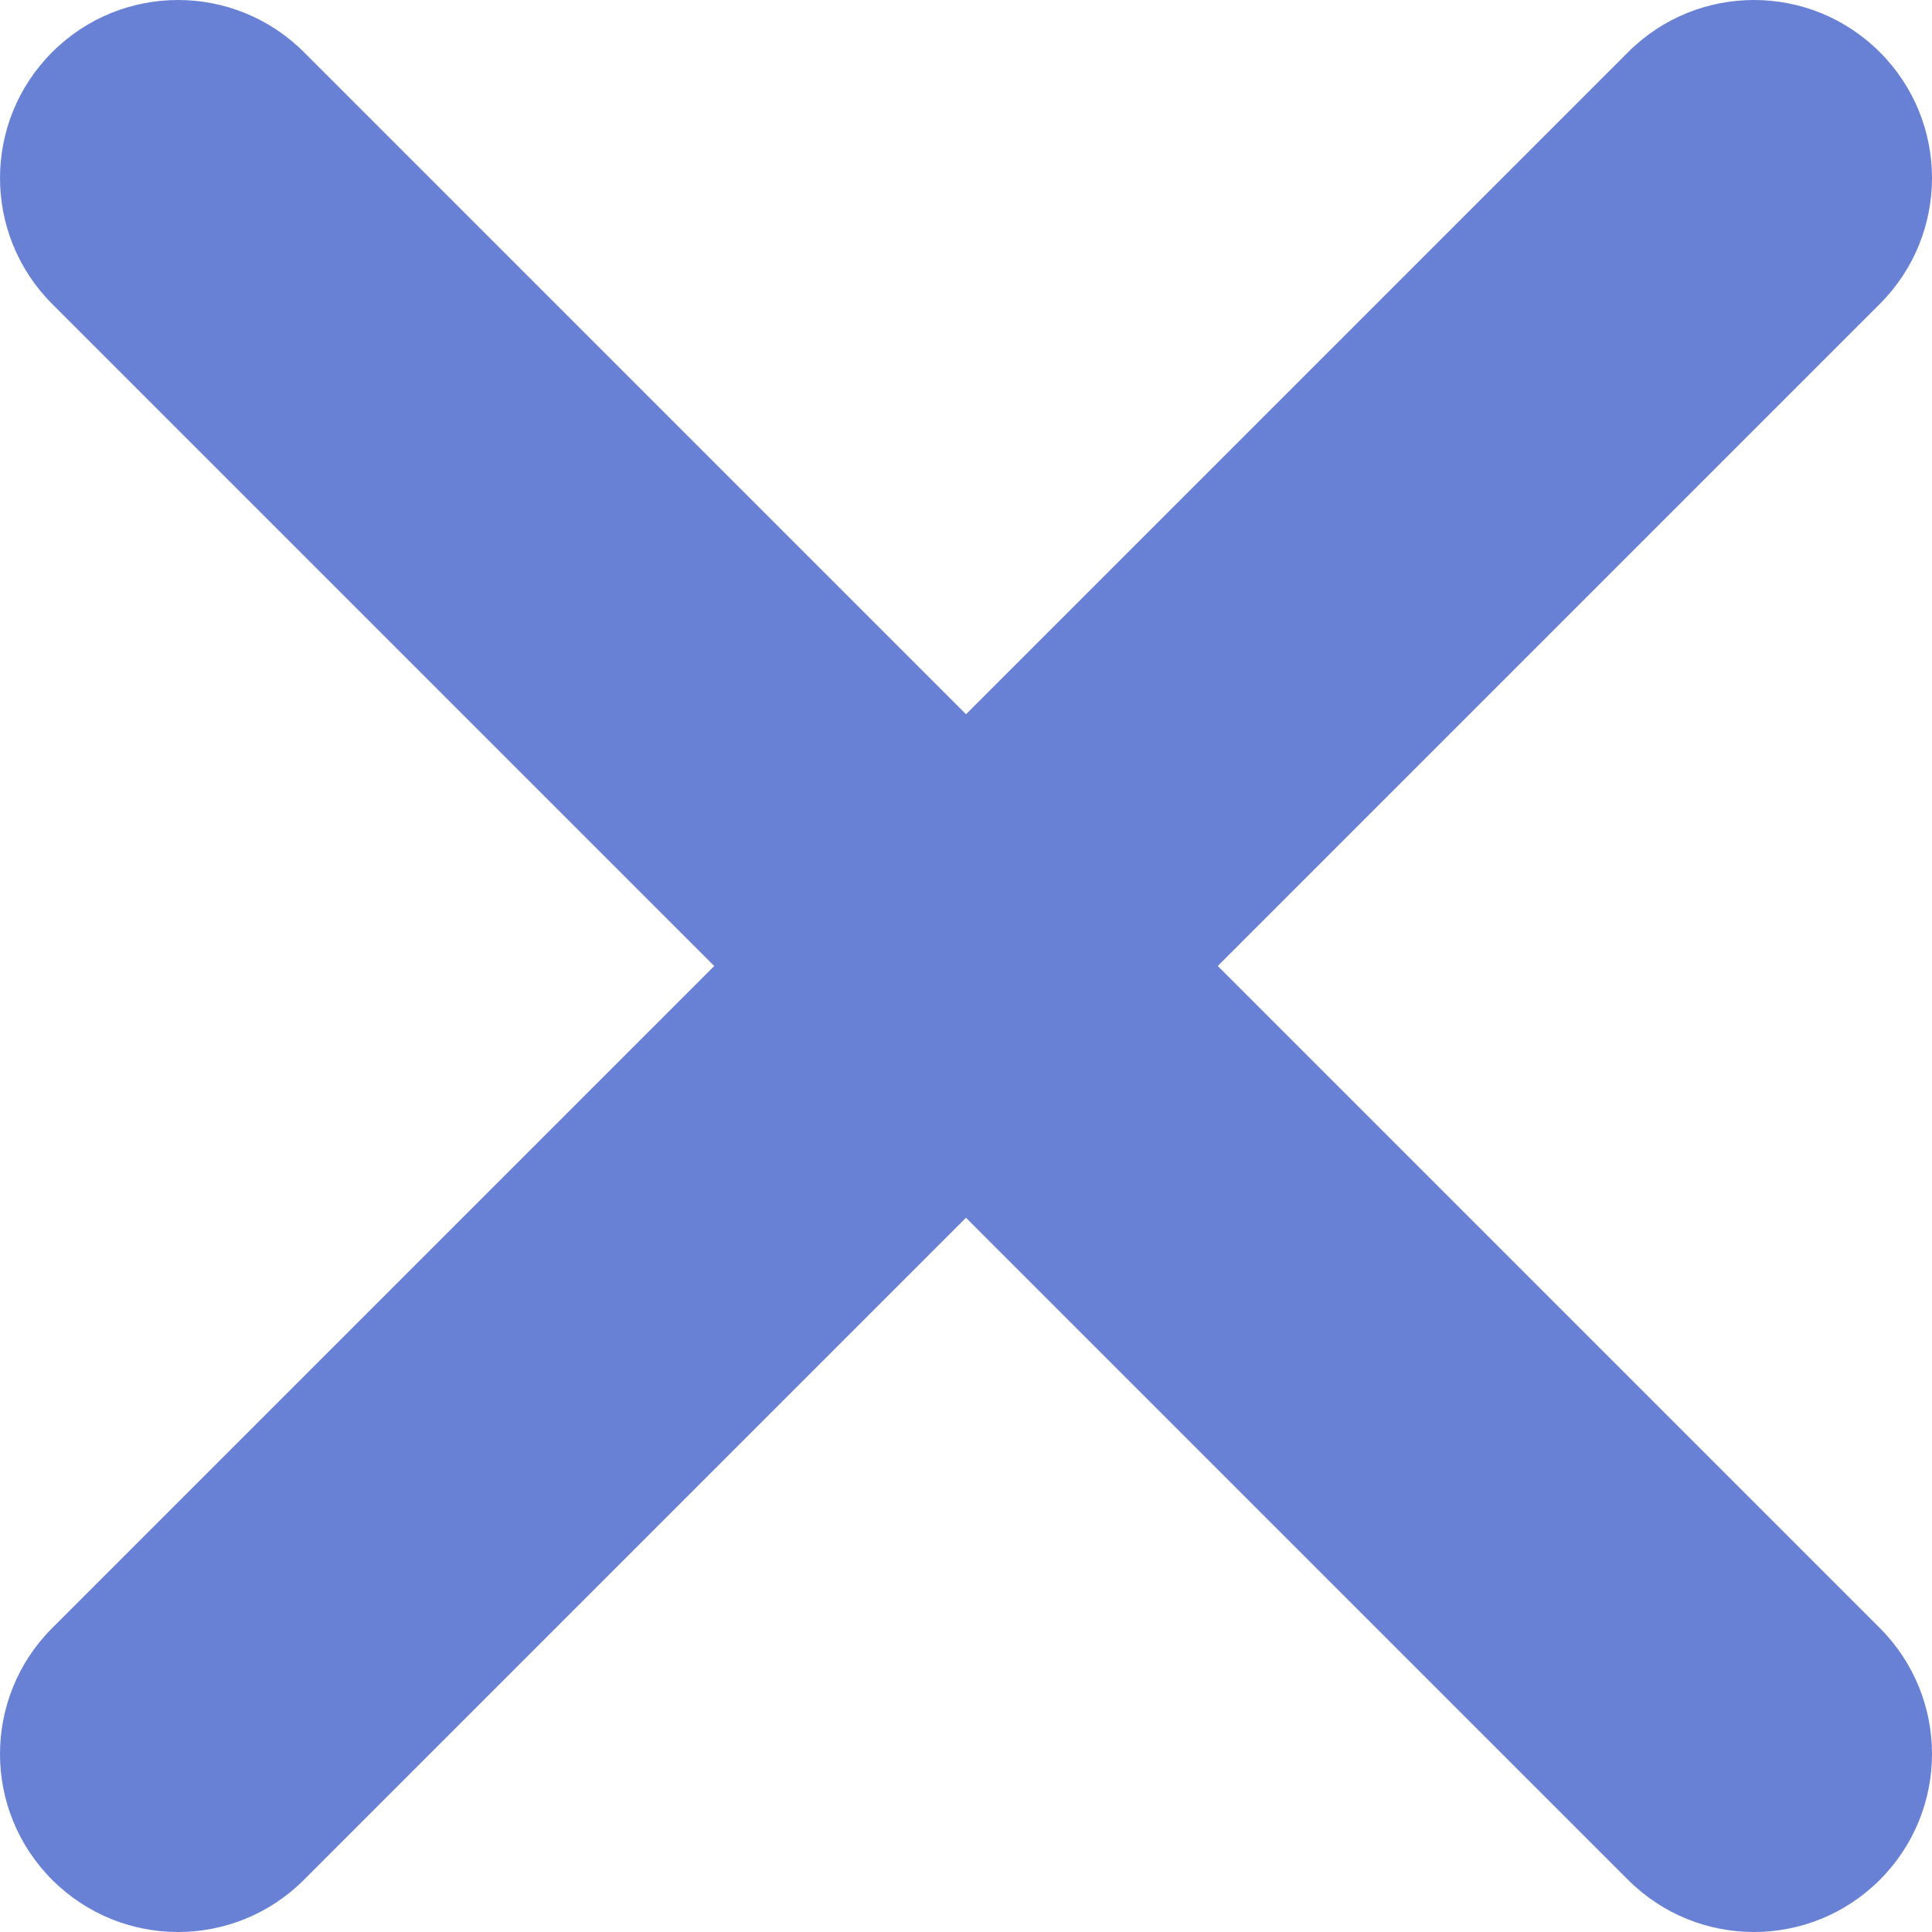
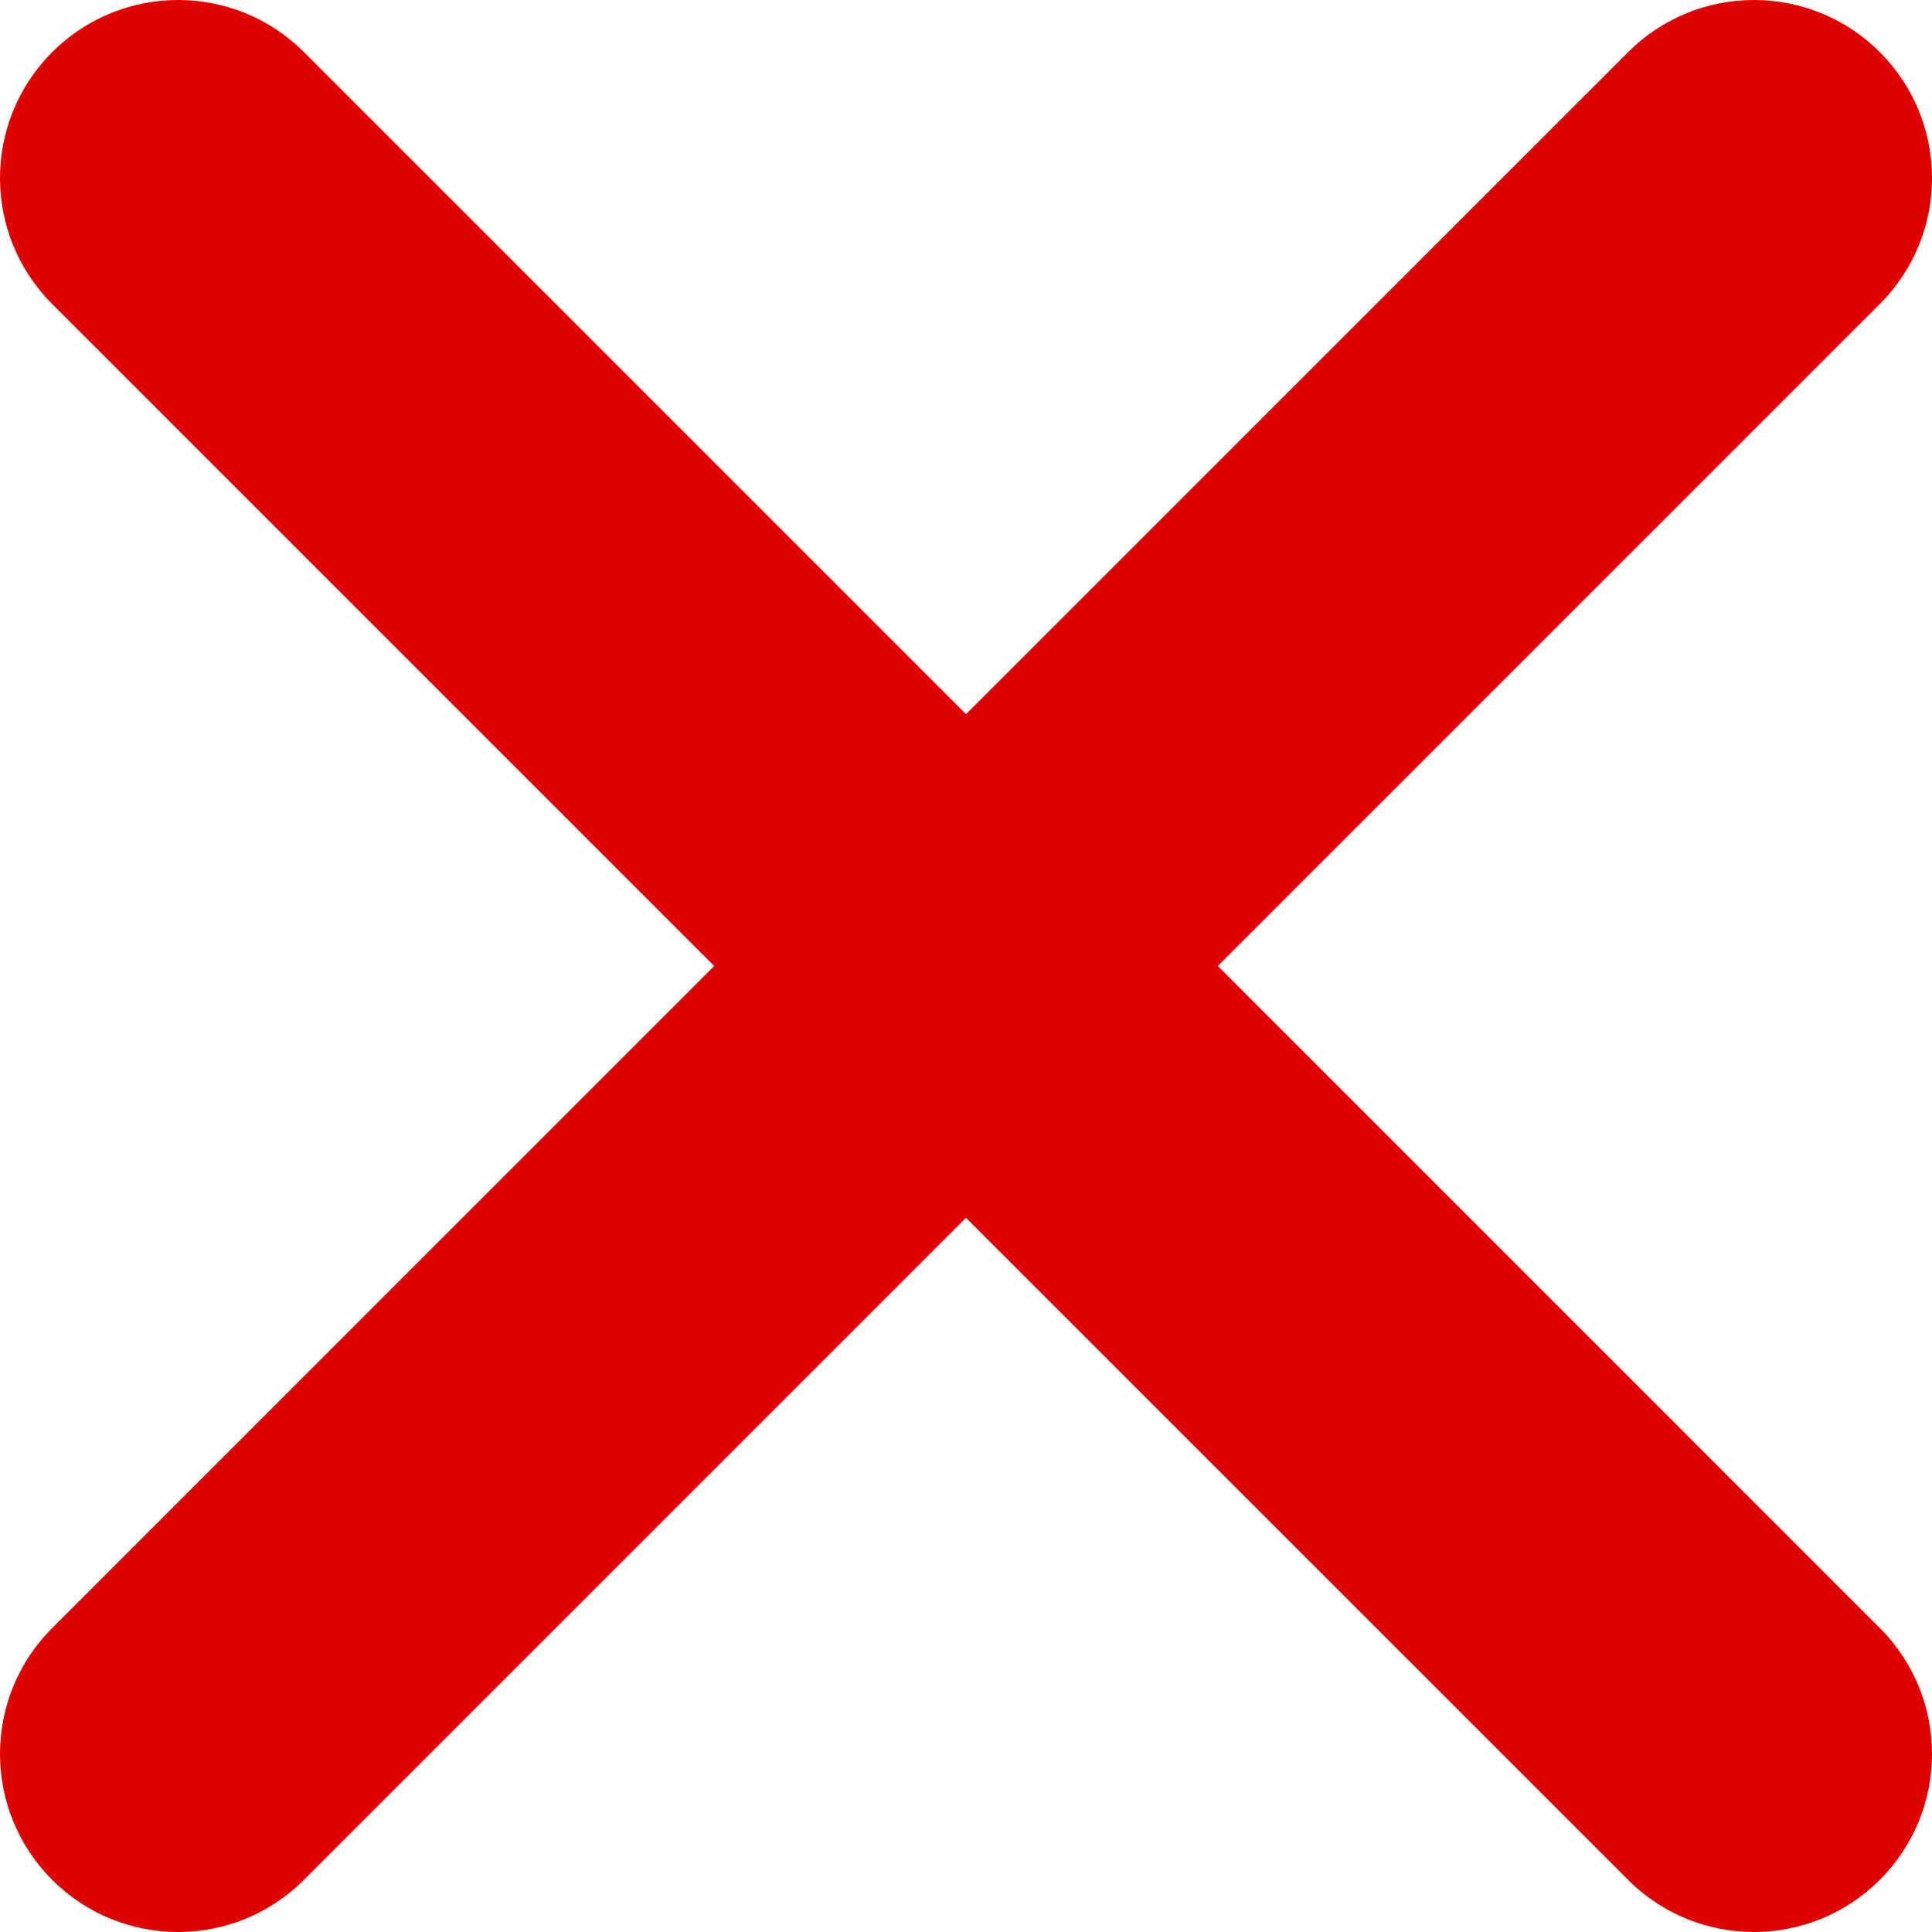
- <svg xmlns="http://www.w3.org/2000/svg" width="16" height="16" viewBox="0 0 16 16" fill="none">
-   <path d="M10.085 8L15.568 2.517C16.144 1.941 16.144 1.008 15.568 0.432C14.992 -0.144 14.059 -0.144 13.483 0.432L8 5.915L2.517 0.432C1.941 -0.144 1.008 -0.144 0.432 0.432C-0.144 1.008 -0.144 1.941 0.432 2.517L5.915 8L0.432 13.483C-0.144 14.059 -0.144 14.992 0.432 15.568C1.008 16.144 1.941 16.144 2.517 15.568L8 10.085L13.483 15.568C14.059 16.144 14.992 16.144 15.568 15.568C16.144 14.992 16.144 14.059 15.568 13.483L10.085 8Z" fill="#6981D4" />
+ <svg xmlns="http://www.w3.org/2000/svg" width="26" height="26" viewBox="0 0 26 26" fill="none">
+   <path d="M16.389 13L25.298 4.091C26.234 3.155 26.234 1.638 25.298 0.702C24.362 -0.234 22.845 -0.234 21.91 0.702L13 9.611L4.091 0.702C3.155 -0.234 1.638 -0.234 0.702 0.702C-0.234 1.638 -0.234 3.155 0.702 4.091L9.611 13L0.702 21.91C-0.234 22.845 -0.234 24.362 0.702 25.298C1.638 26.234 3.155 26.234 4.091 25.298L13 16.389L21.91 25.298C22.845 26.234 24.362 26.234 25.298 25.298C26.234 24.362 26.234 22.845 25.298 21.91L16.389 13Z" fill="#DF0000" />
</svg>
